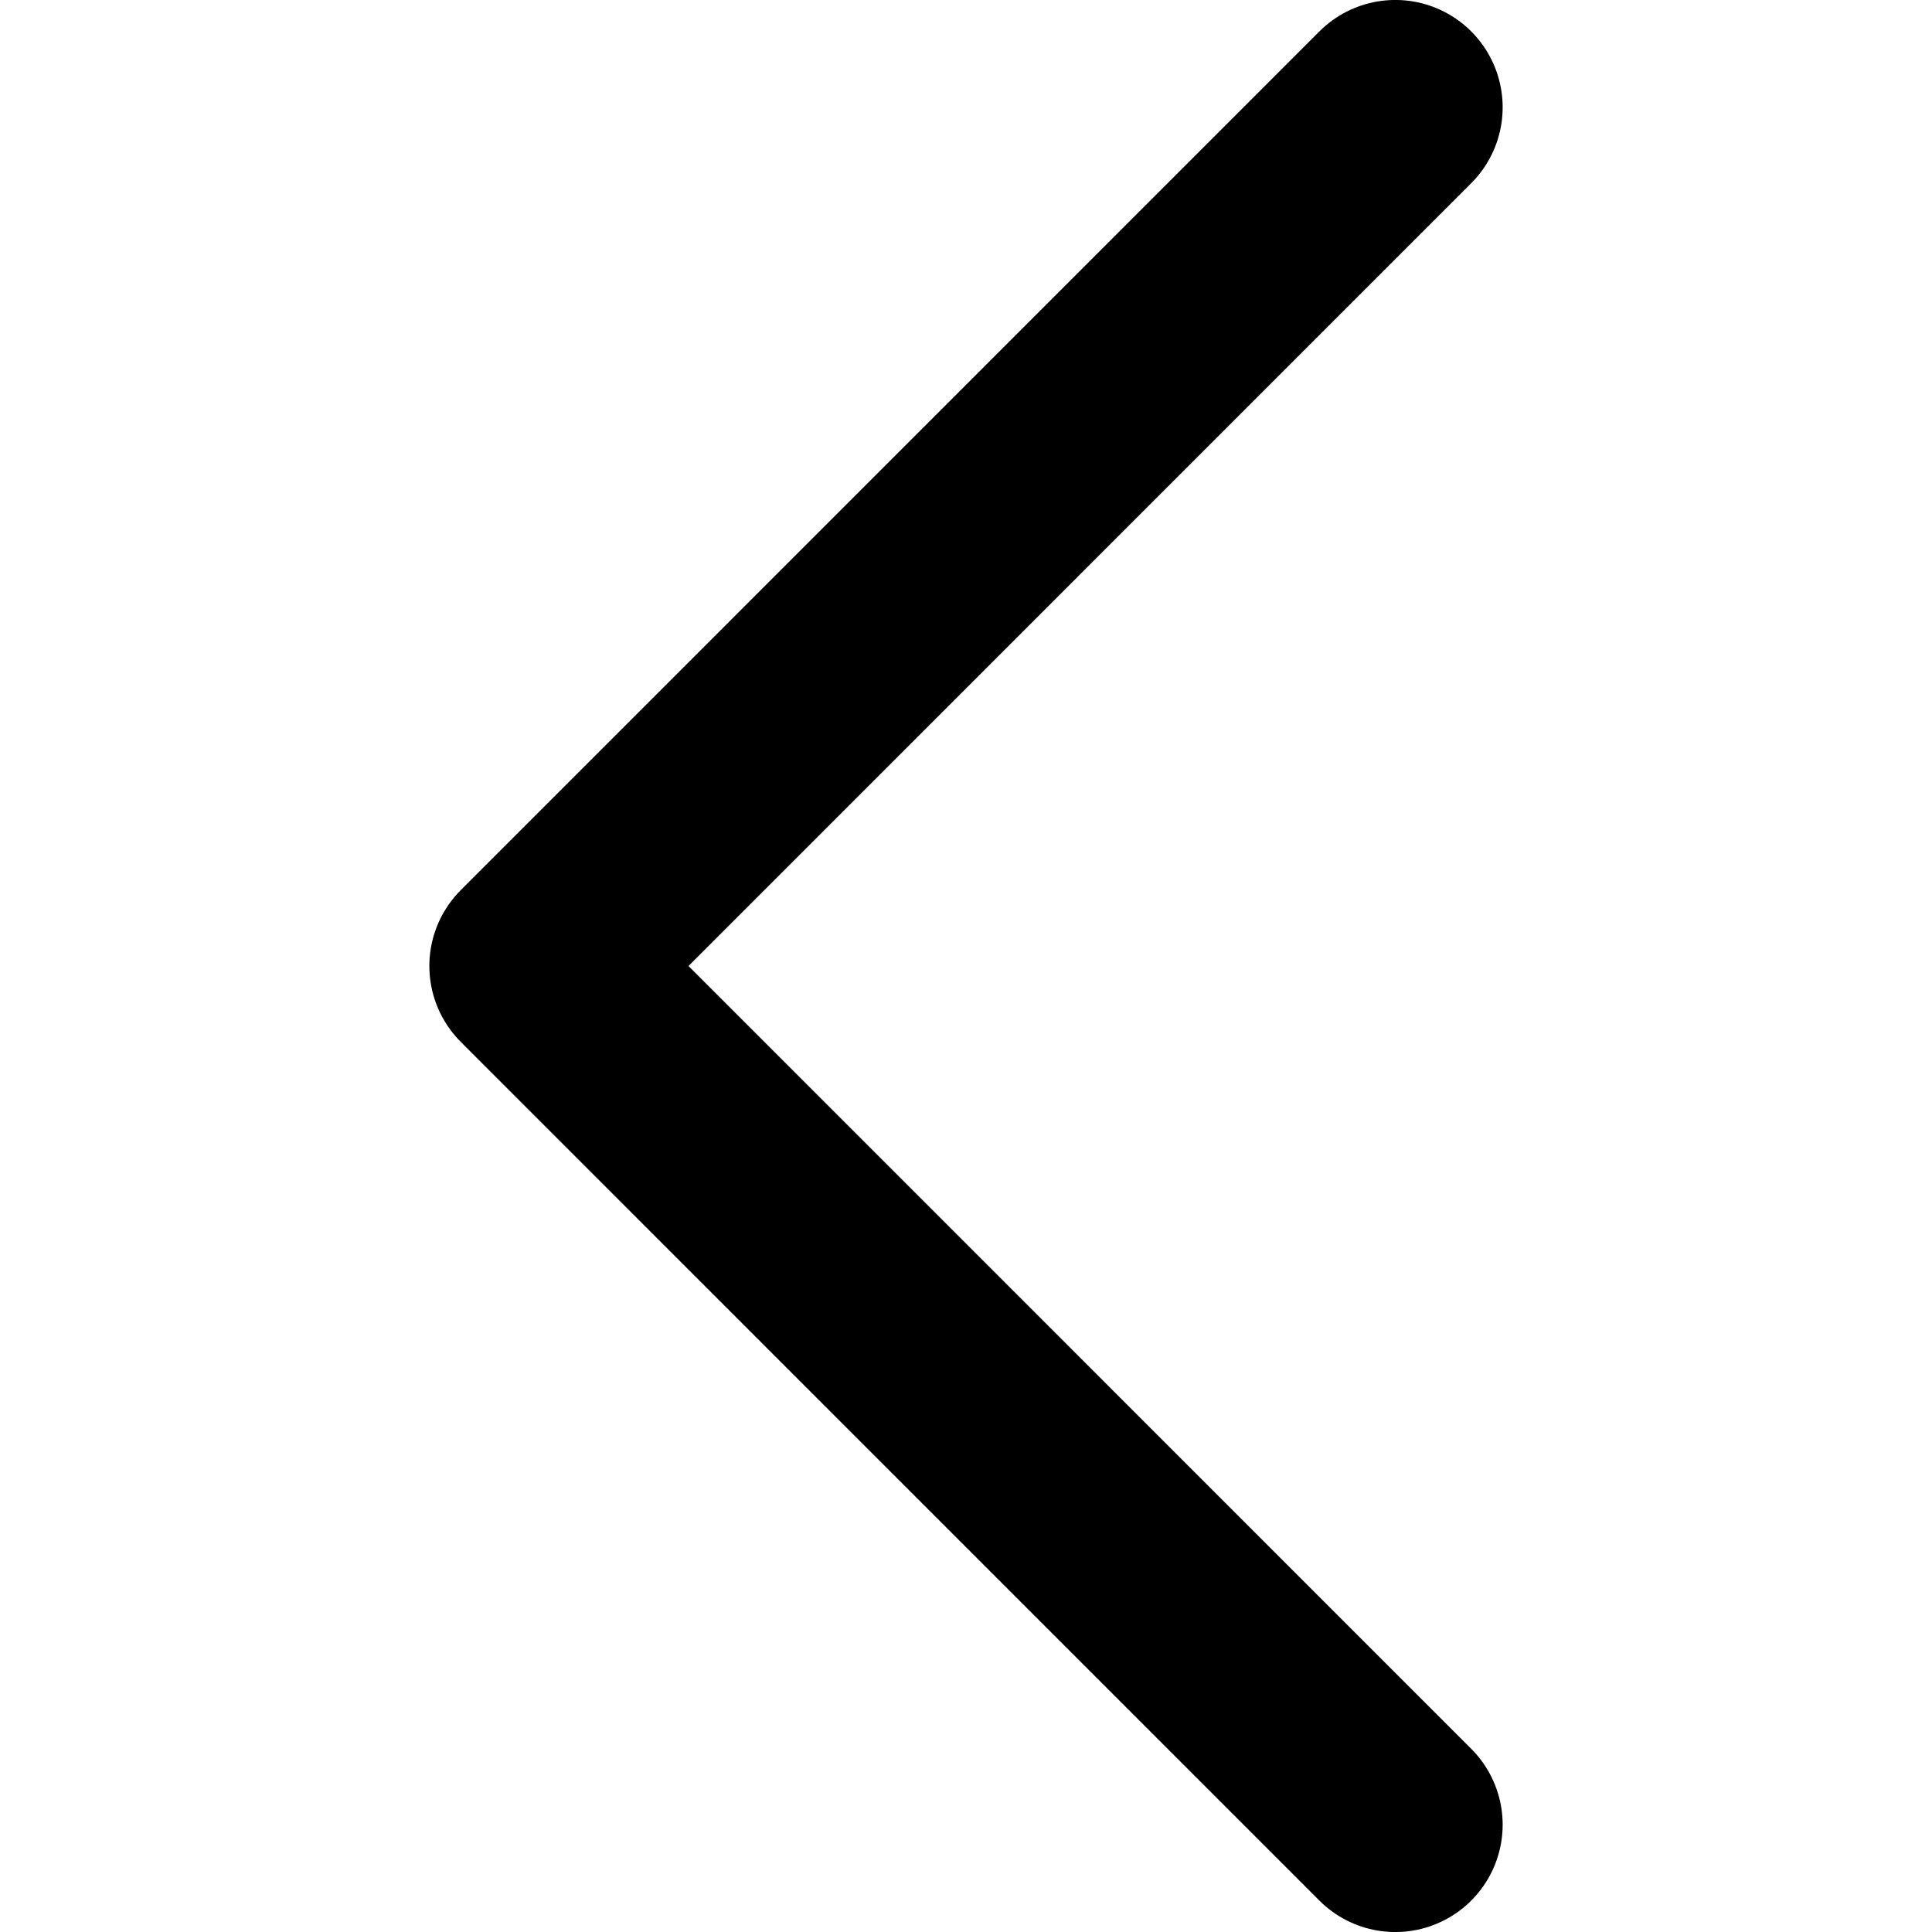
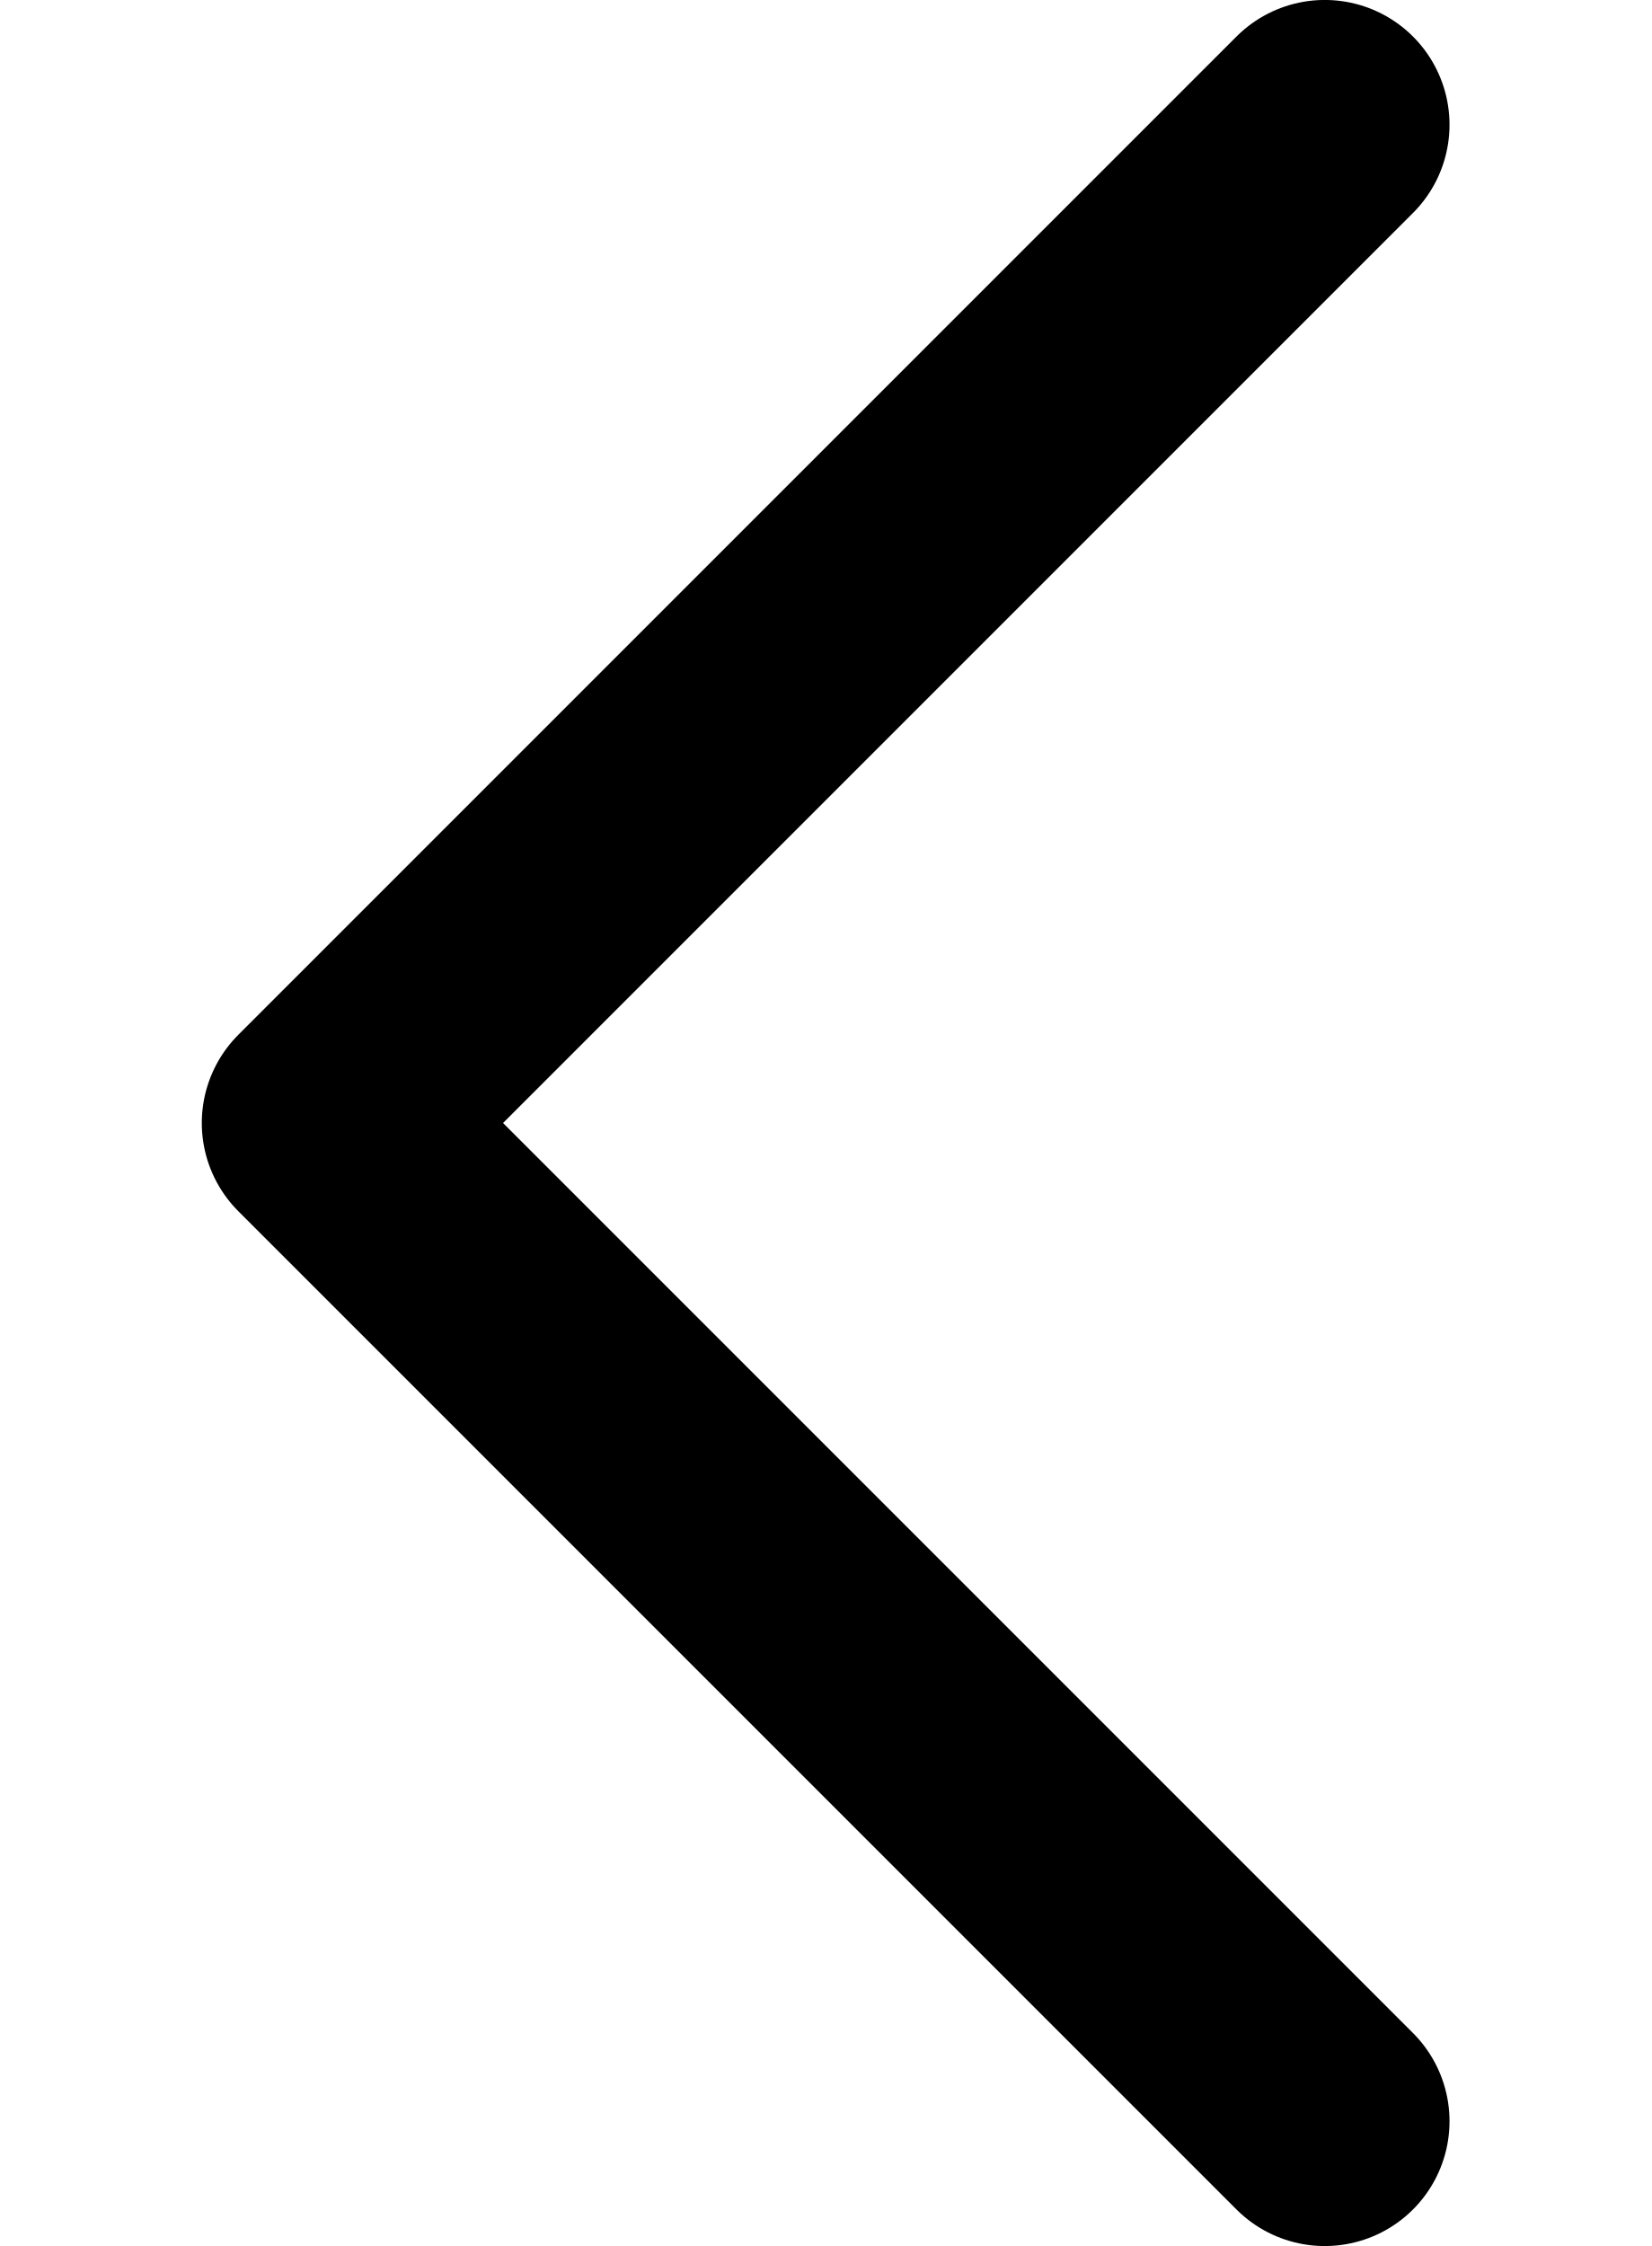
- <svg xmlns="http://www.w3.org/2000/svg" width="34px" height="34px" stroke-width="1.5" viewBox="0 0 24 24" fill="none" color="#000000" version="1.1" id="svg627">
+ <svg xmlns="http://www.w3.org/2000/svg" width="25" height="34" stroke-width="1.5" viewBox="0 0 17.647 24" fill="none" color="#000000" version="1.1" id="svg627">
  <defs id="defs631" />
-   <path d="M 17.333,1.333 6.667,12 17.333,22.667" stroke="#000000" stroke-width="2.667" stroke-linecap="round" stroke-linejoin="round" id="path625" />
+   <path d="M 14.157,1.333 3.49,12 14.157,22.667" stroke="#000000" stroke-width="2.667" stroke-linecap="round" stroke-linejoin="round" id="path625" />
</svg>
